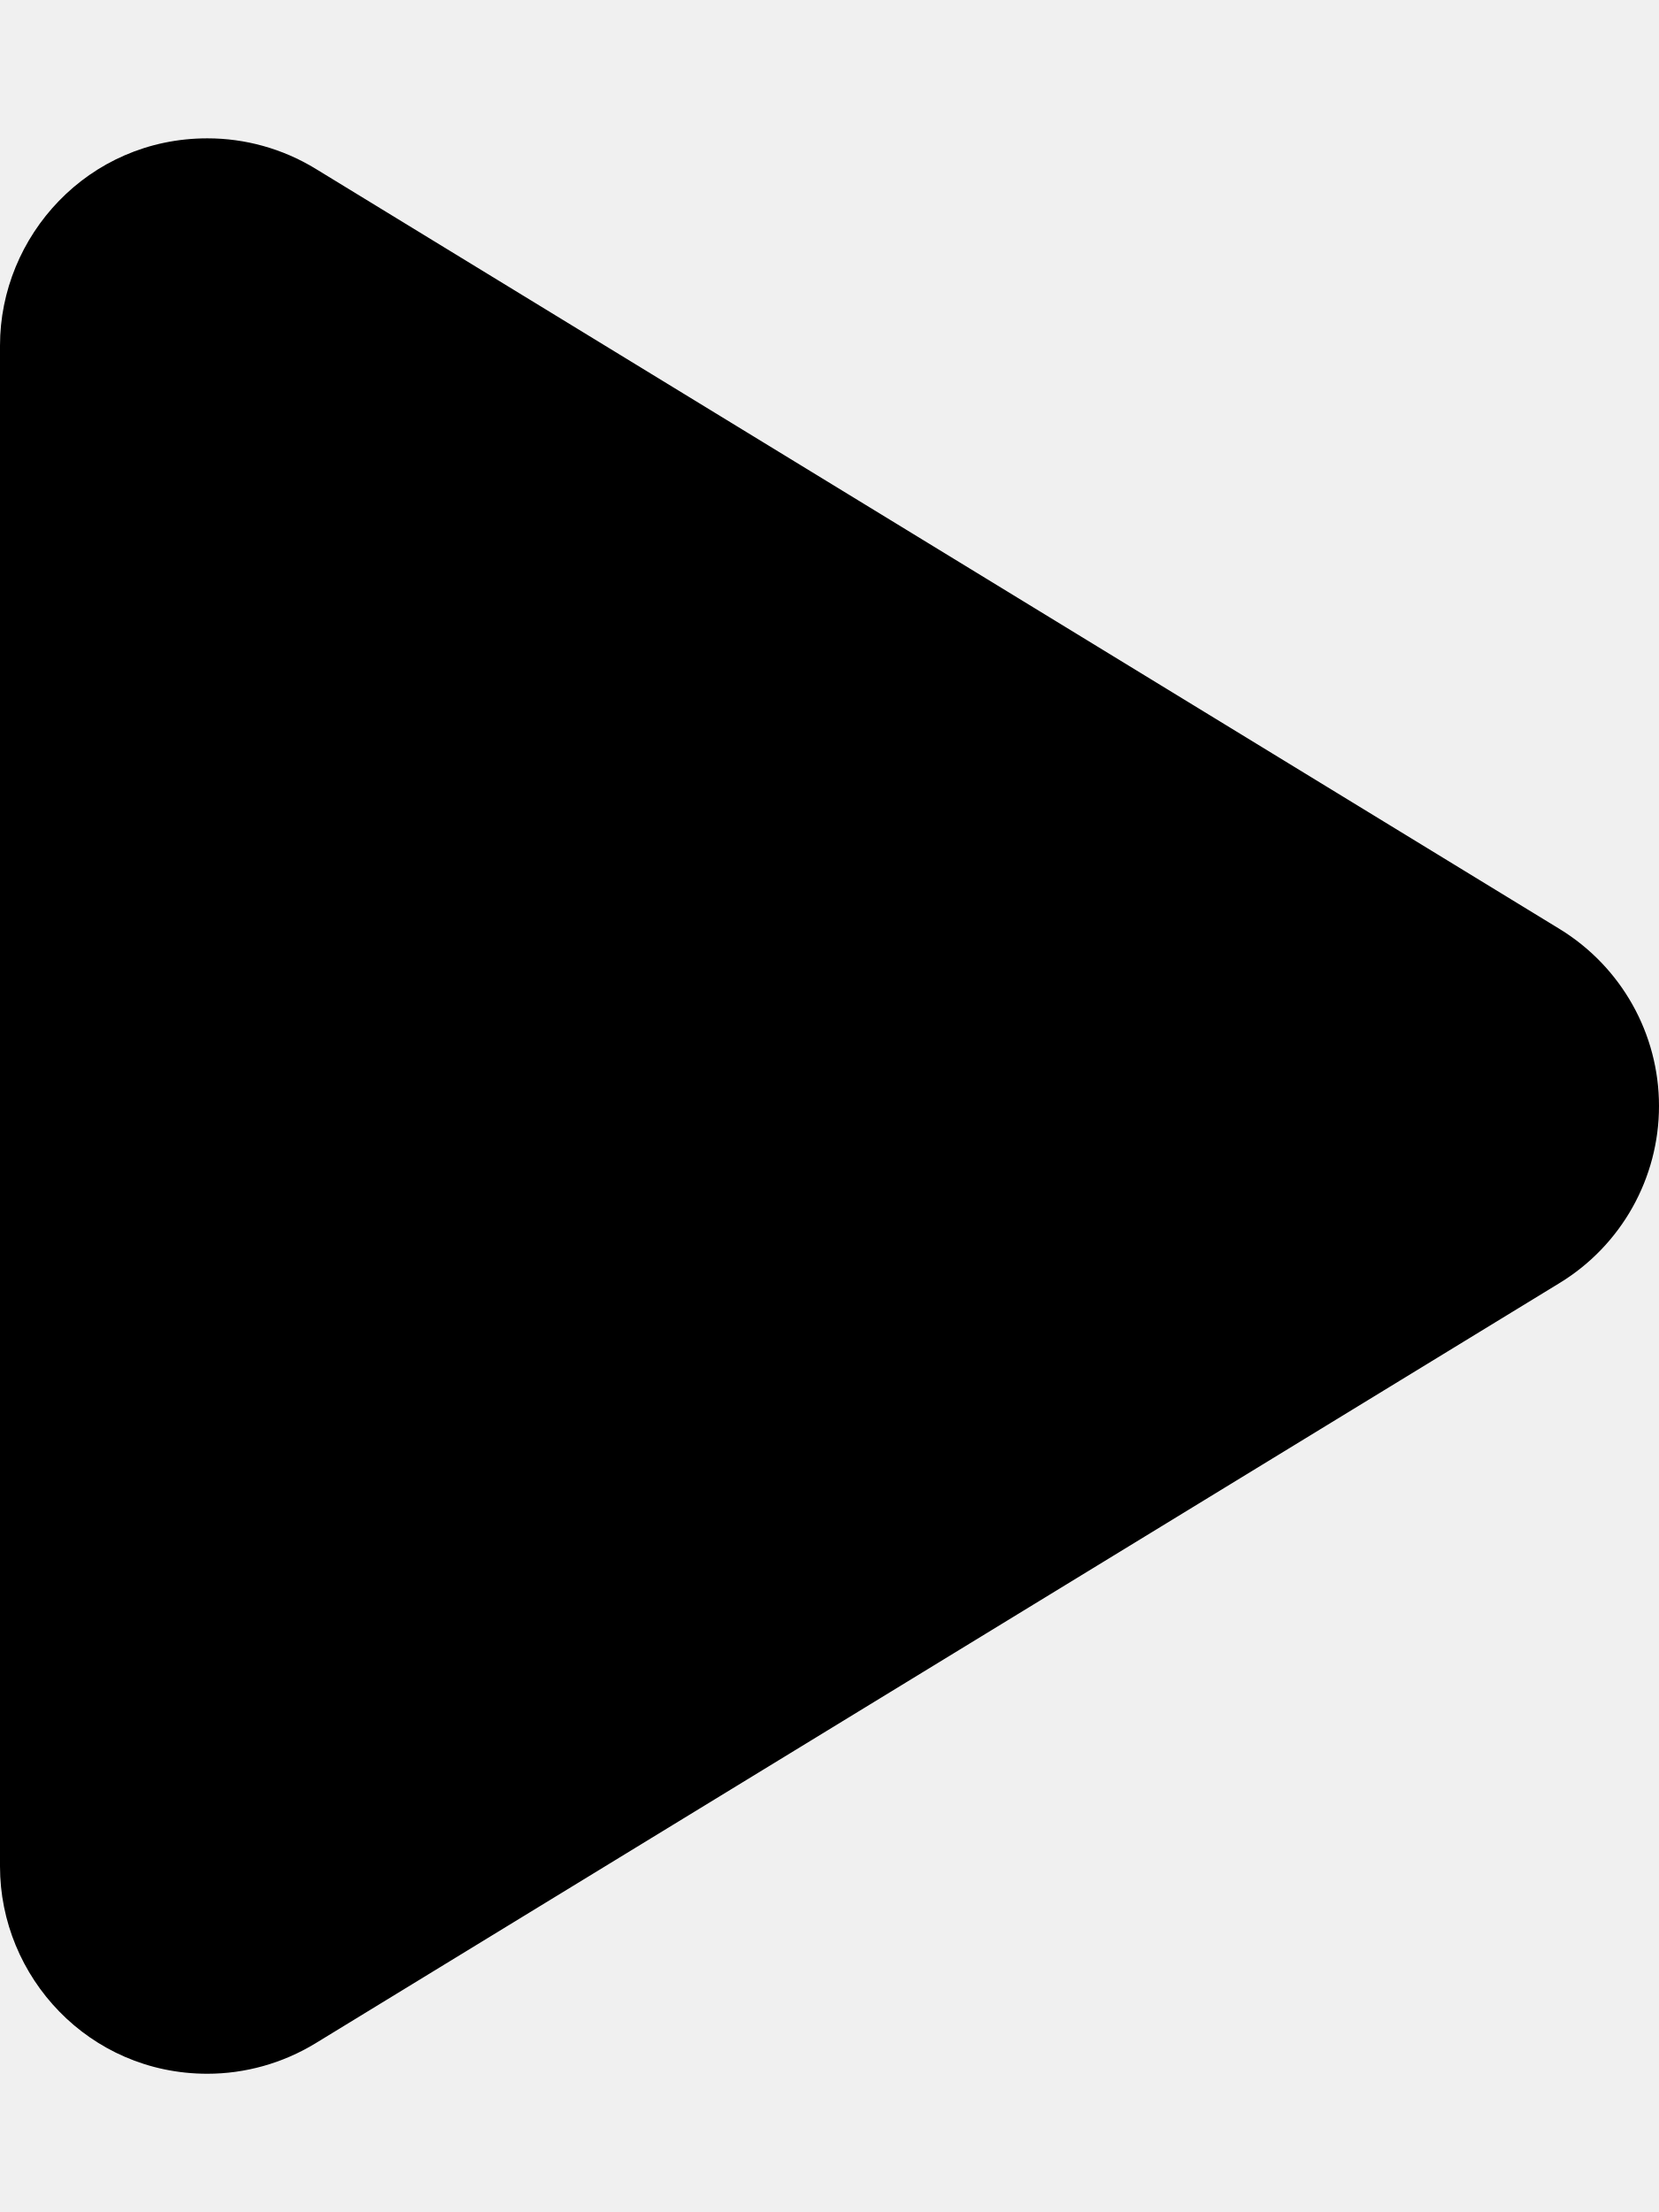
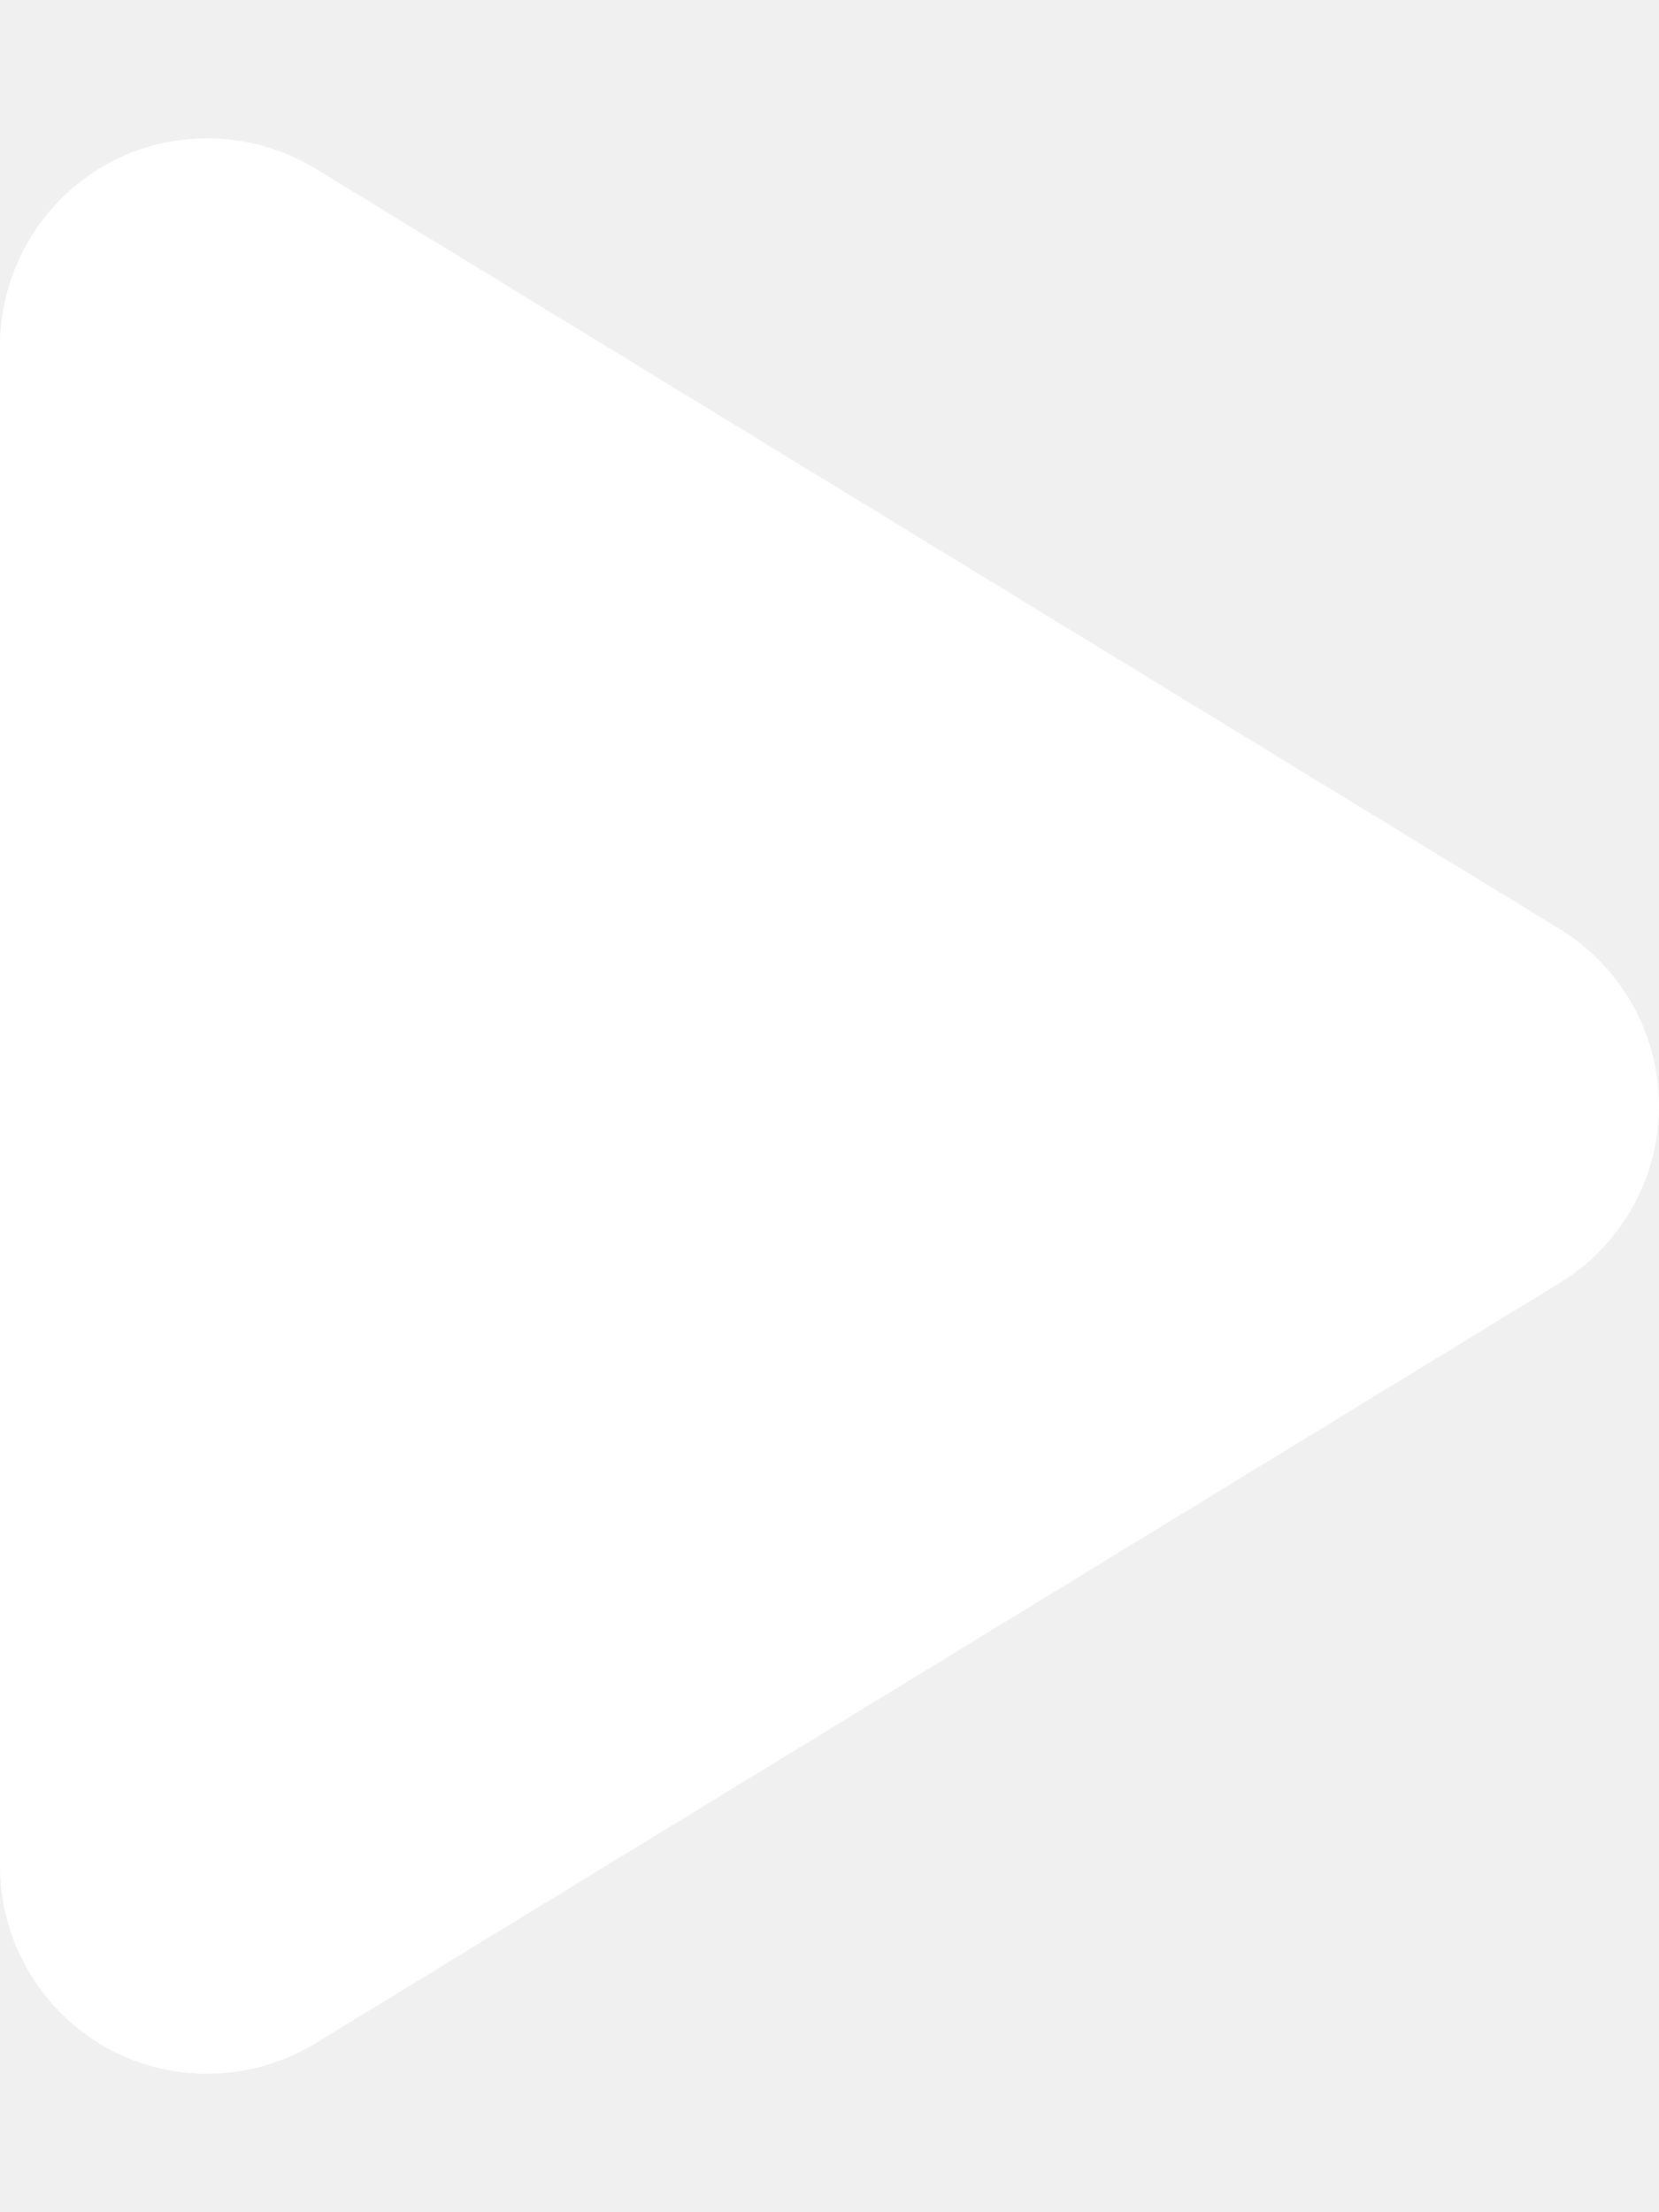
<svg xmlns="http://www.w3.org/2000/svg" aria-hidden="true" focusable="false" data-prefix="fas" data-icon="play" class="svg-inline--fa fa-play" role="img" viewBox="0 0 384 512" version="1.1" id="svg4" width="384" height="512">
  <defs id="defs8" />
-   <path fill="currentColor" d="M 48,480 C 20.6,480 0,457.6 0,432 V 80 C 0,54.62 20.4,32.02 48.01,32.02 c 8.686,0 17.35,2.352 25.02,7.031 l 288,176 C 375.3,223.8 384,239.3 384,256 c 0,16.7 -8.703,32.23 -22.97,40.95 l -288,176 C 65.4,477.6 56.7,480 48,480 Z" id="path2" />
+   <path fill="currentColor" d="M 48,480 C 20.6,480 0,457.6 0,432 V 80 C 0,54.62 20.4,32.02 48.01,32.02 c 8.686,0 17.35,2.352 25.02,7.031 l 288,176 C 375.3,223.8 384,239.3 384,256 c 0,16.7 -8.703,32.23 -22.97,40.95 l -288,176 C 65.4,477.6 56.7,480 48,480 Z" style="fill: #FFFFFF;" id="path2" />
</svg>
